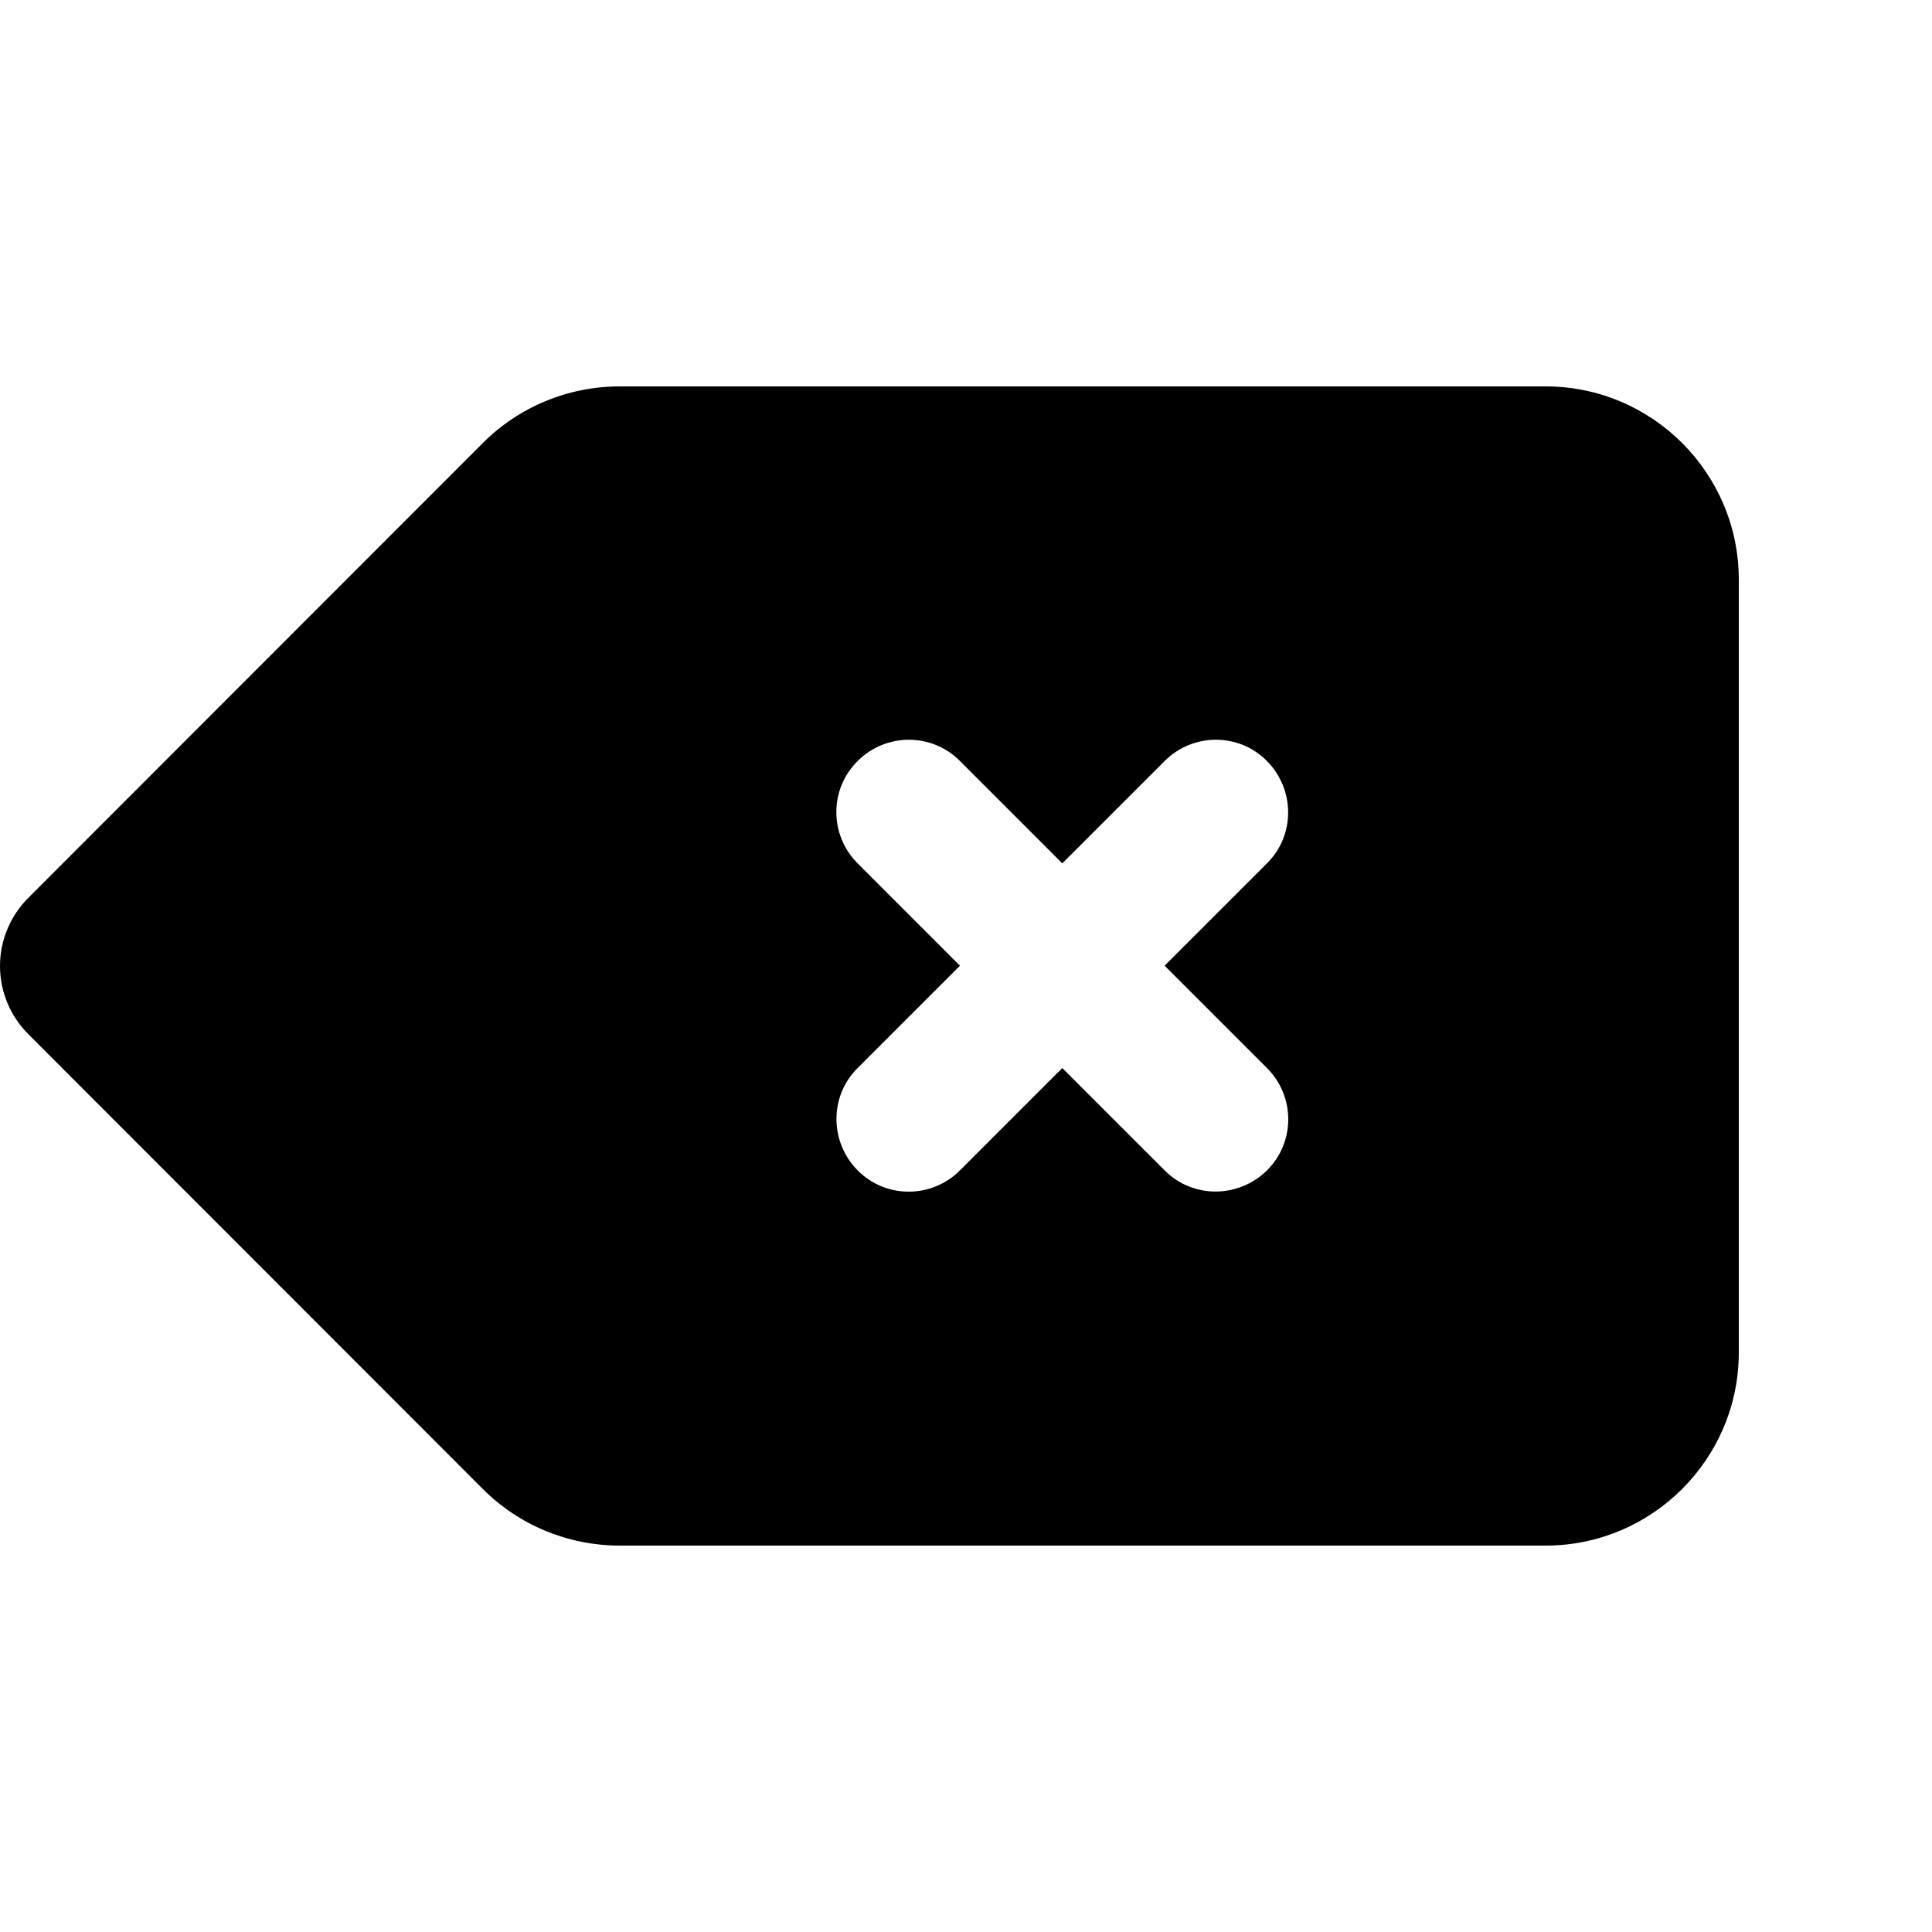
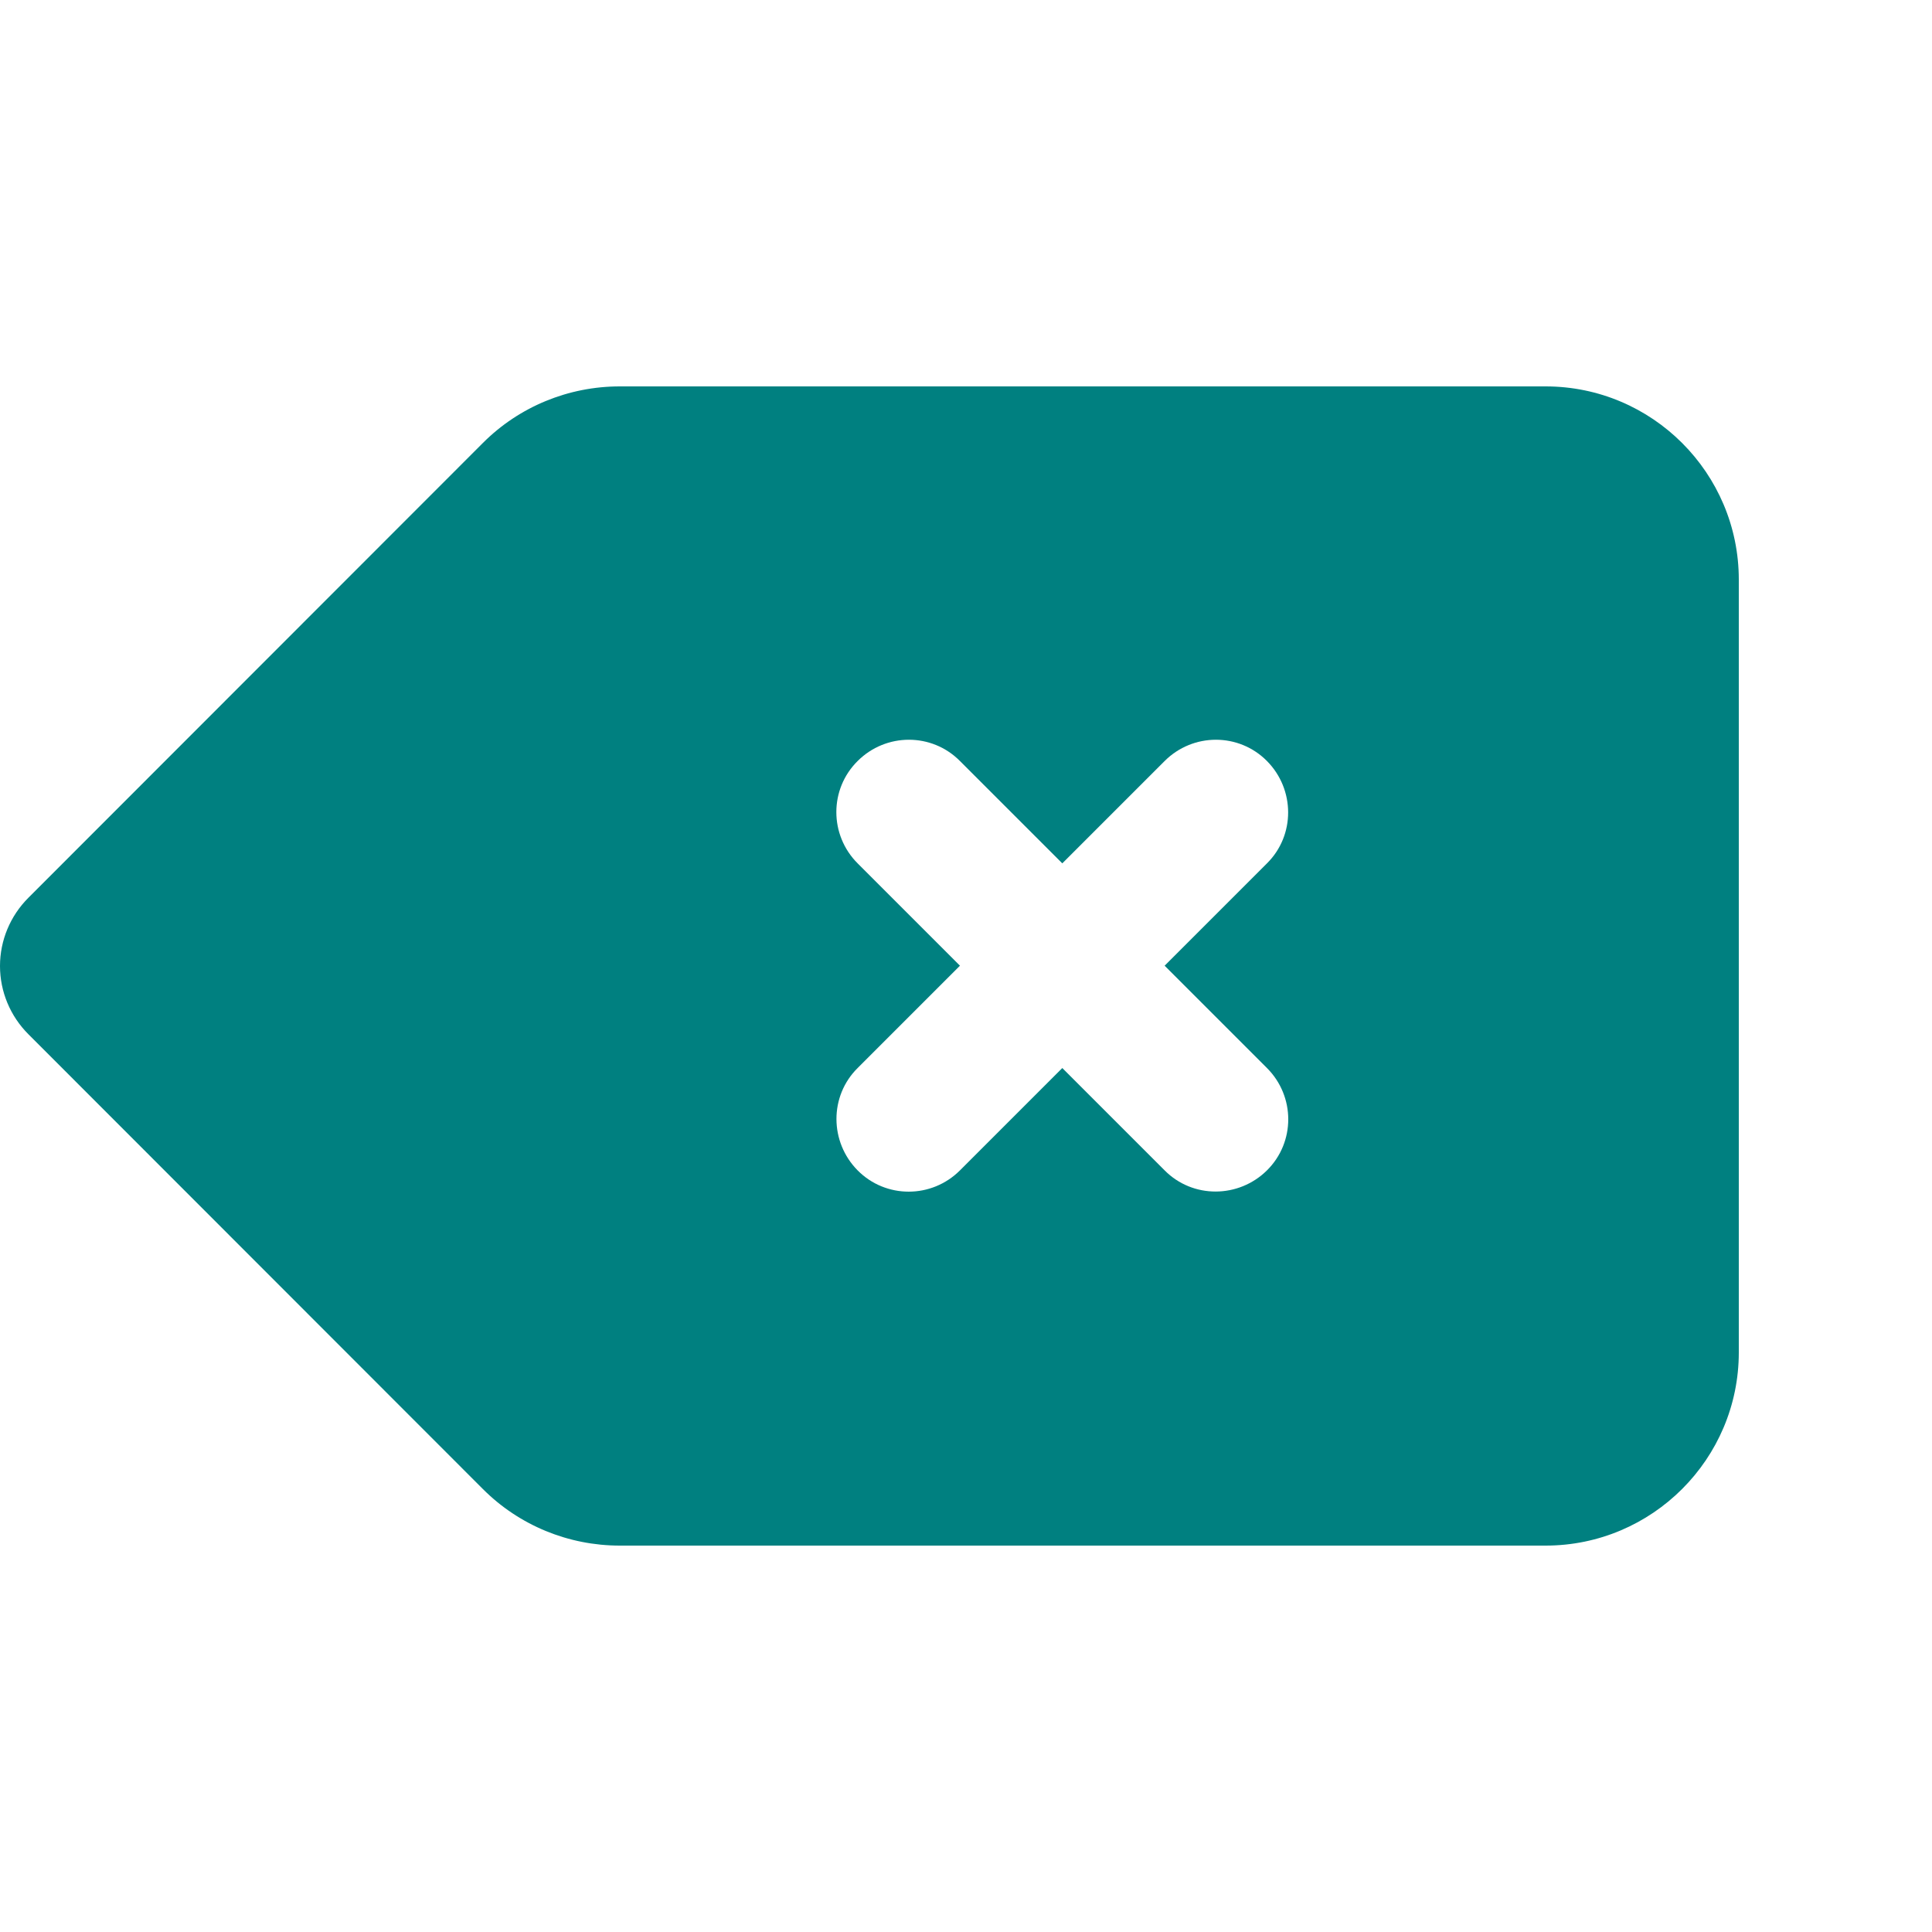
- <svg xmlns="http://www.w3.org/2000/svg" viewBox="0 0 640 640">
+ <svg xmlns="http://www.w3.org/2000/svg" viewBox="0 0 640 640" fill="teal">
  <path d="M576 192C576 156.7 547.3 128 512 128L205.3 128C188.3 128 172 134.7 160 146.7L9.4 297.4C3.4 303.4 0 311.5 0 320C0 328.5 3.4 336.6 9.4 342.6L160 493.3C172 505.3 188.3 512 205.3 512L512 512C547.3 512 576 483.3 576 448L576 192zM284.1 252.1C293.5 242.7 308.7 242.7 318 252.1L351.9 286L385.8 252.1C395.2 242.7 410.4 242.7 419.7 252.1C429 261.5 429.1 276.7 419.7 286L385.8 319.9L419.7 353.8C429.1 363.2 429.1 378.4 419.7 387.7C410.3 397 395.1 397.1 385.8 387.7L351.9 353.8L318 387.7C308.6 397.1 293.4 397.1 284.1 387.7C274.8 378.3 274.7 363.1 284.1 353.8L318 319.9L284.1 286C274.7 276.6 274.7 261.4 284.1 252.1z" />
</svg>
